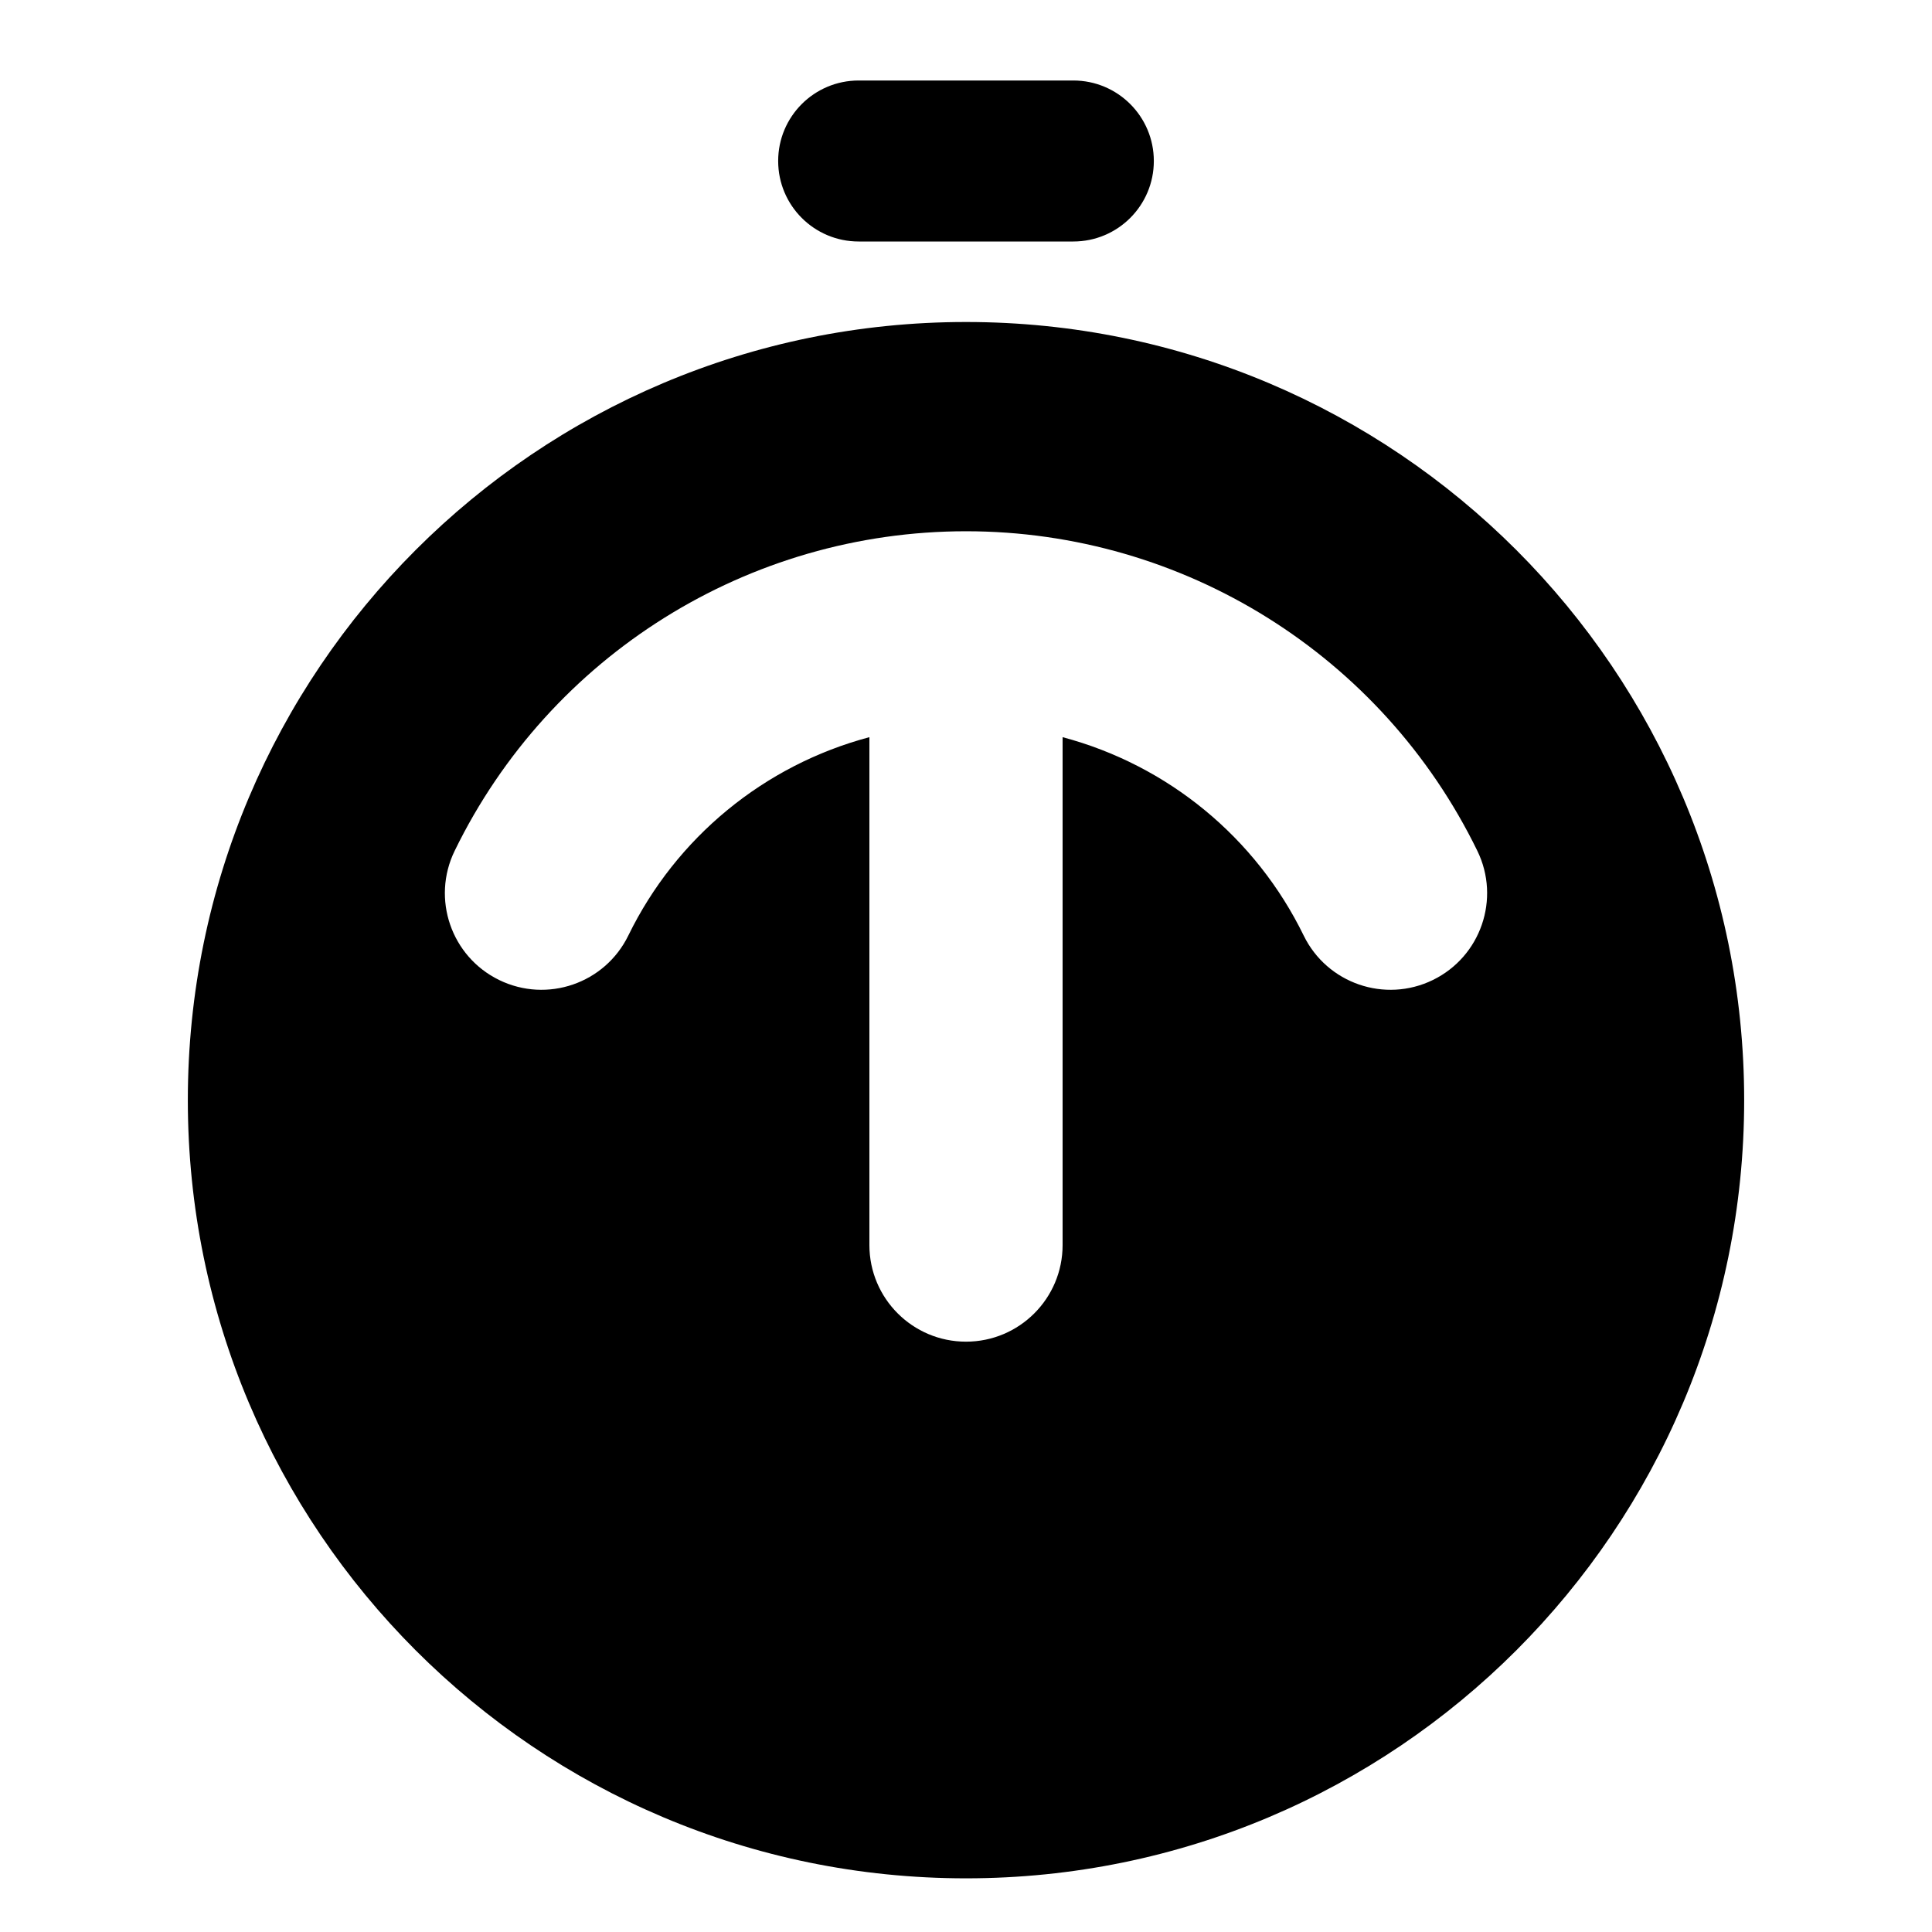
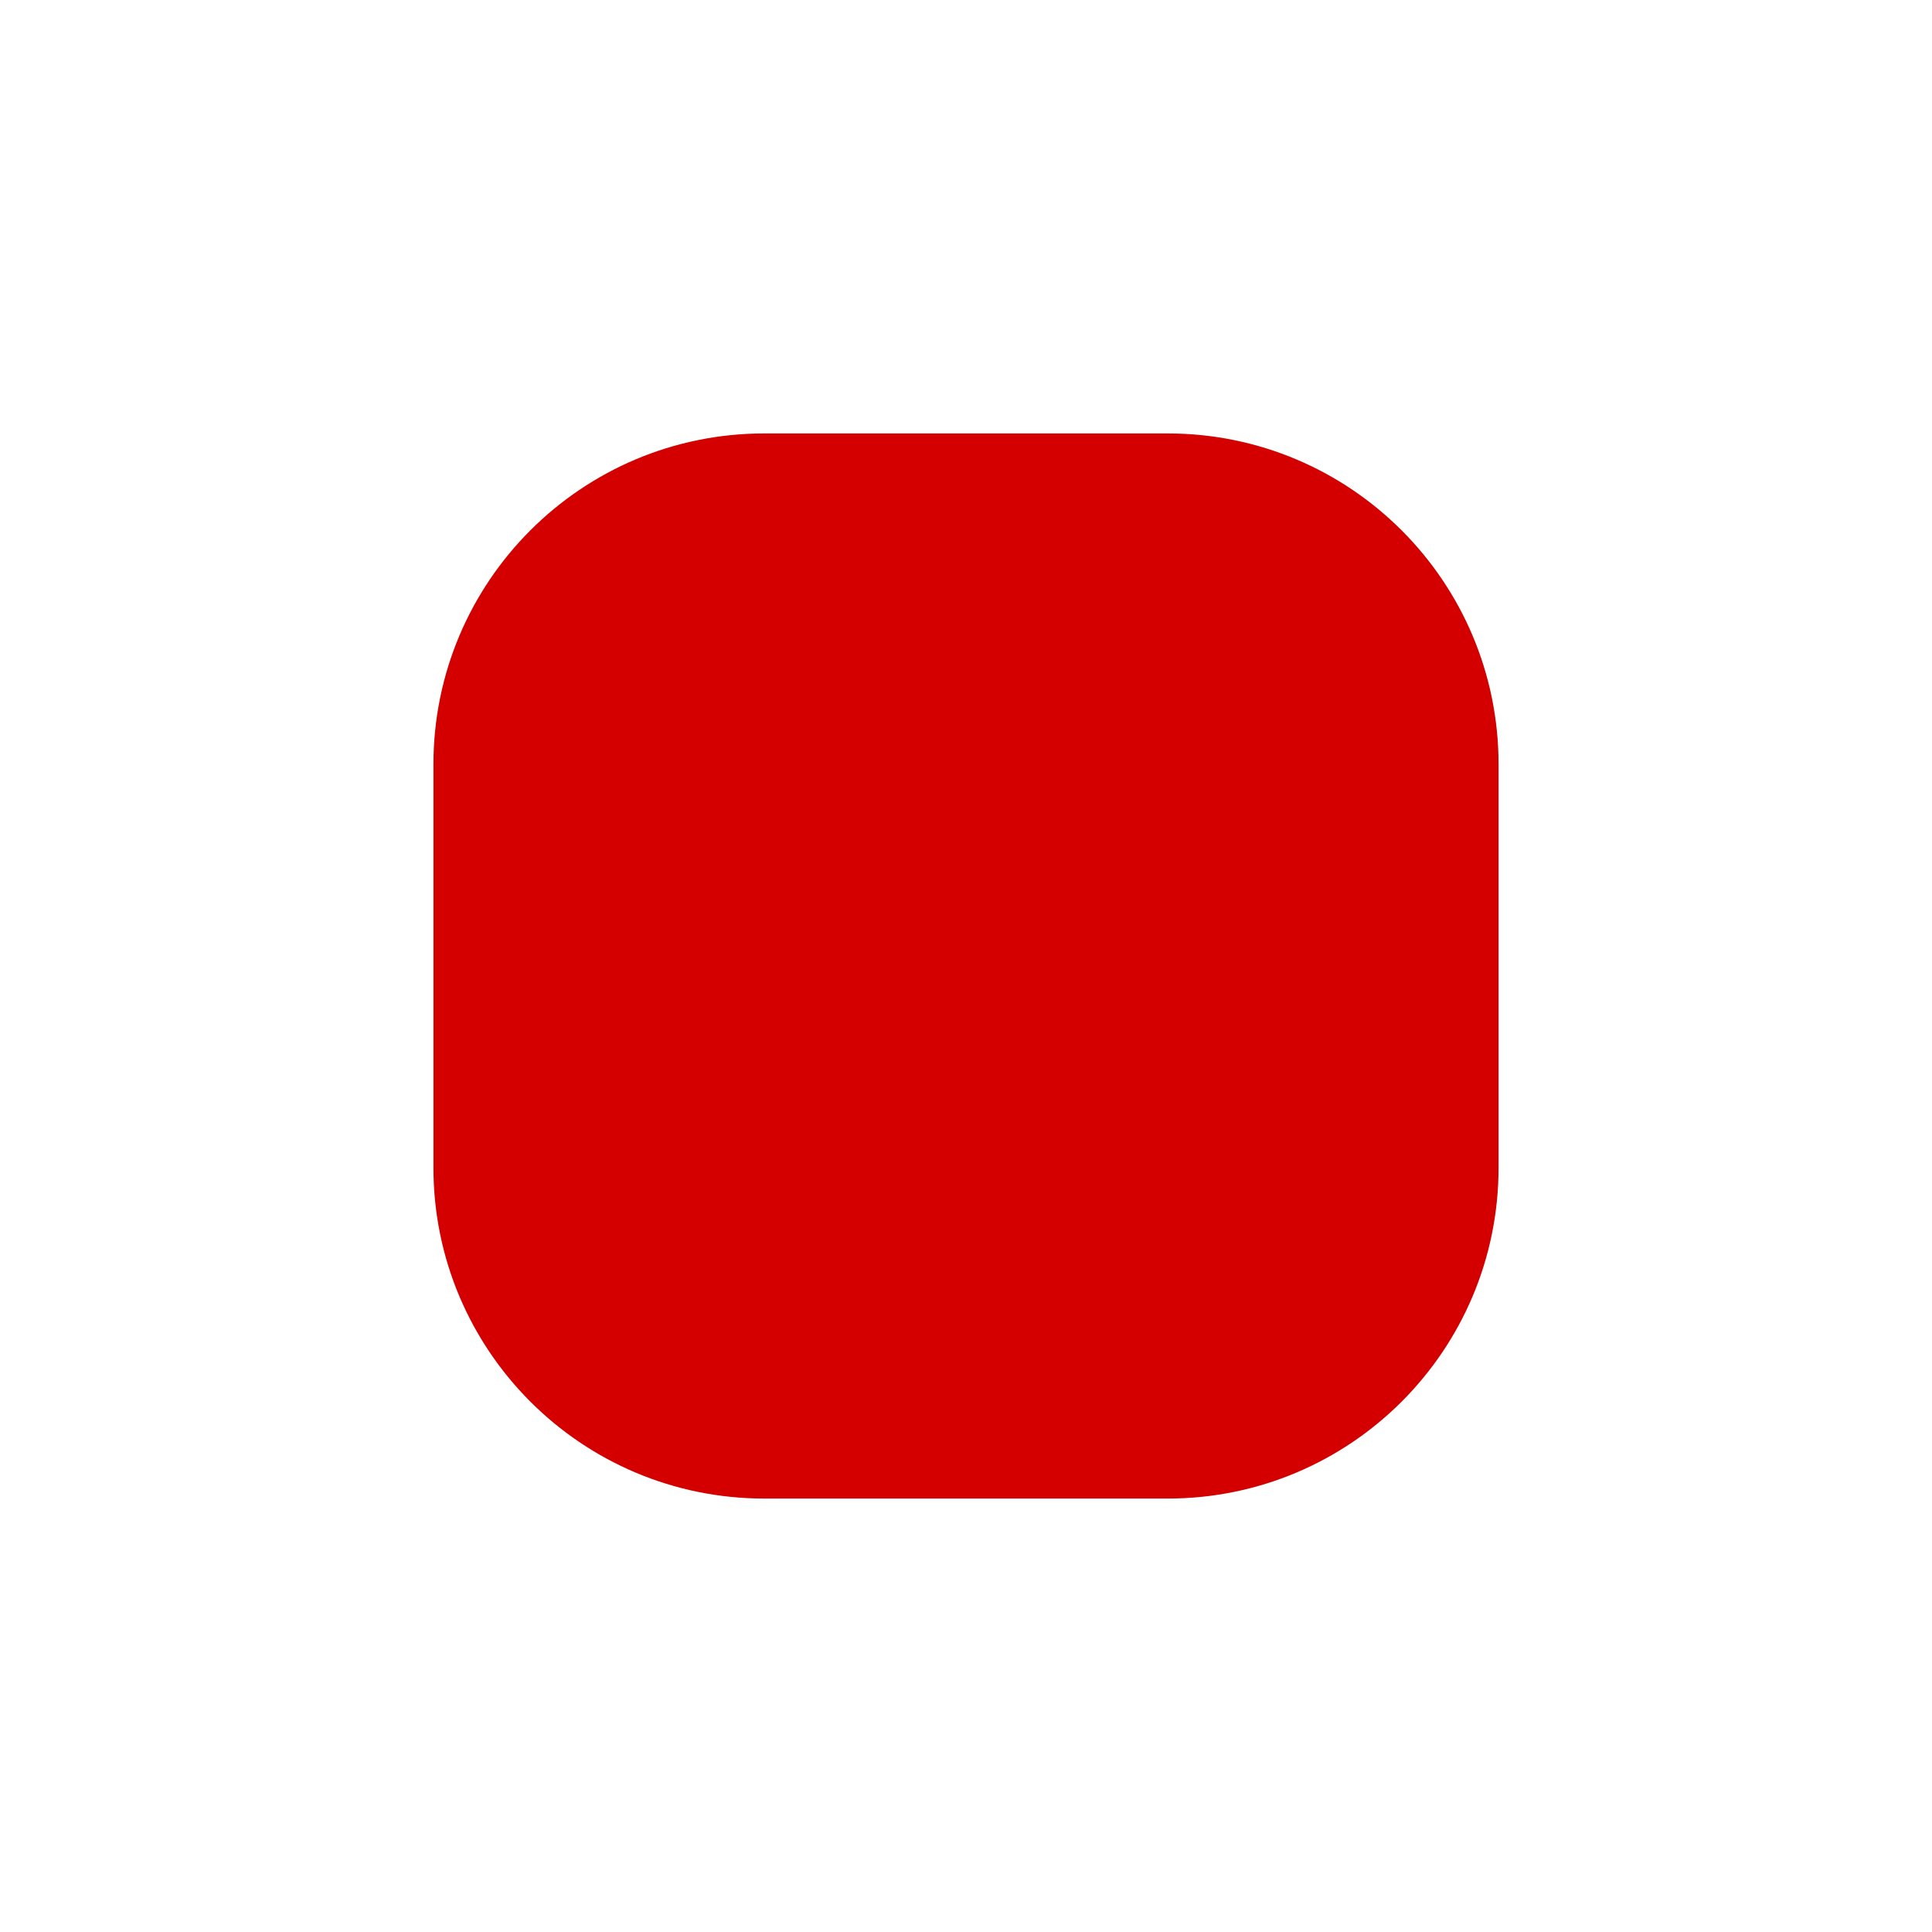
- <svg xmlns="http://www.w3.org/2000/svg" width="18" height="18" viewBox="0 0 18 18">
-   <path fill-rule="evenodd" fill="#000000" d="M1.75,10.25 A7.25,7.25 0 1 0 16.25,10.25 A7.25,7.25 0 1 0 1.75,10.25 Z M4.236,7.927 A5.300,5.300 0 0 1 13.764,7.927 A0.900,0.900 0 0 1 12.146,8.716 A3.500,3.500 0 0 0 9.900,6.868 L9.900,11.600 A0.900,0.900 0 0 1 8.100,11.600 L8.100,6.868 A3.500,3.500 0 0 0 5.854,8.716 A0.900,0.900 0 0 1 4.236,7.927 Z" />
-   <rect x="7.25" y="0.75" width="3.5" height="1.5" rx="0.75" fill="#000000" />
+ <svg xmlns="http://www.w3.org/2000/svg" id="svg8" version="1.1" viewBox="0 0 20 20" height="20mm" width="20mm">
+   <defs id="defs2" />
+   <rect style="opacity:1;fill:#d40000;fill-opacity:1;fill-rule:nonzero;stroke:none;stroke-width:0.234;stroke-linecap:butt;stroke-linejoin:bevel;stroke-miterlimit:4;stroke-dasharray:none;stroke-dashoffset:0;stroke-opacity:0.685;paint-order:stroke fill markers" id="rect815" width="11.026" height="11.026" x="4.487" y="4.487" ry="3.425" />
</svg>
